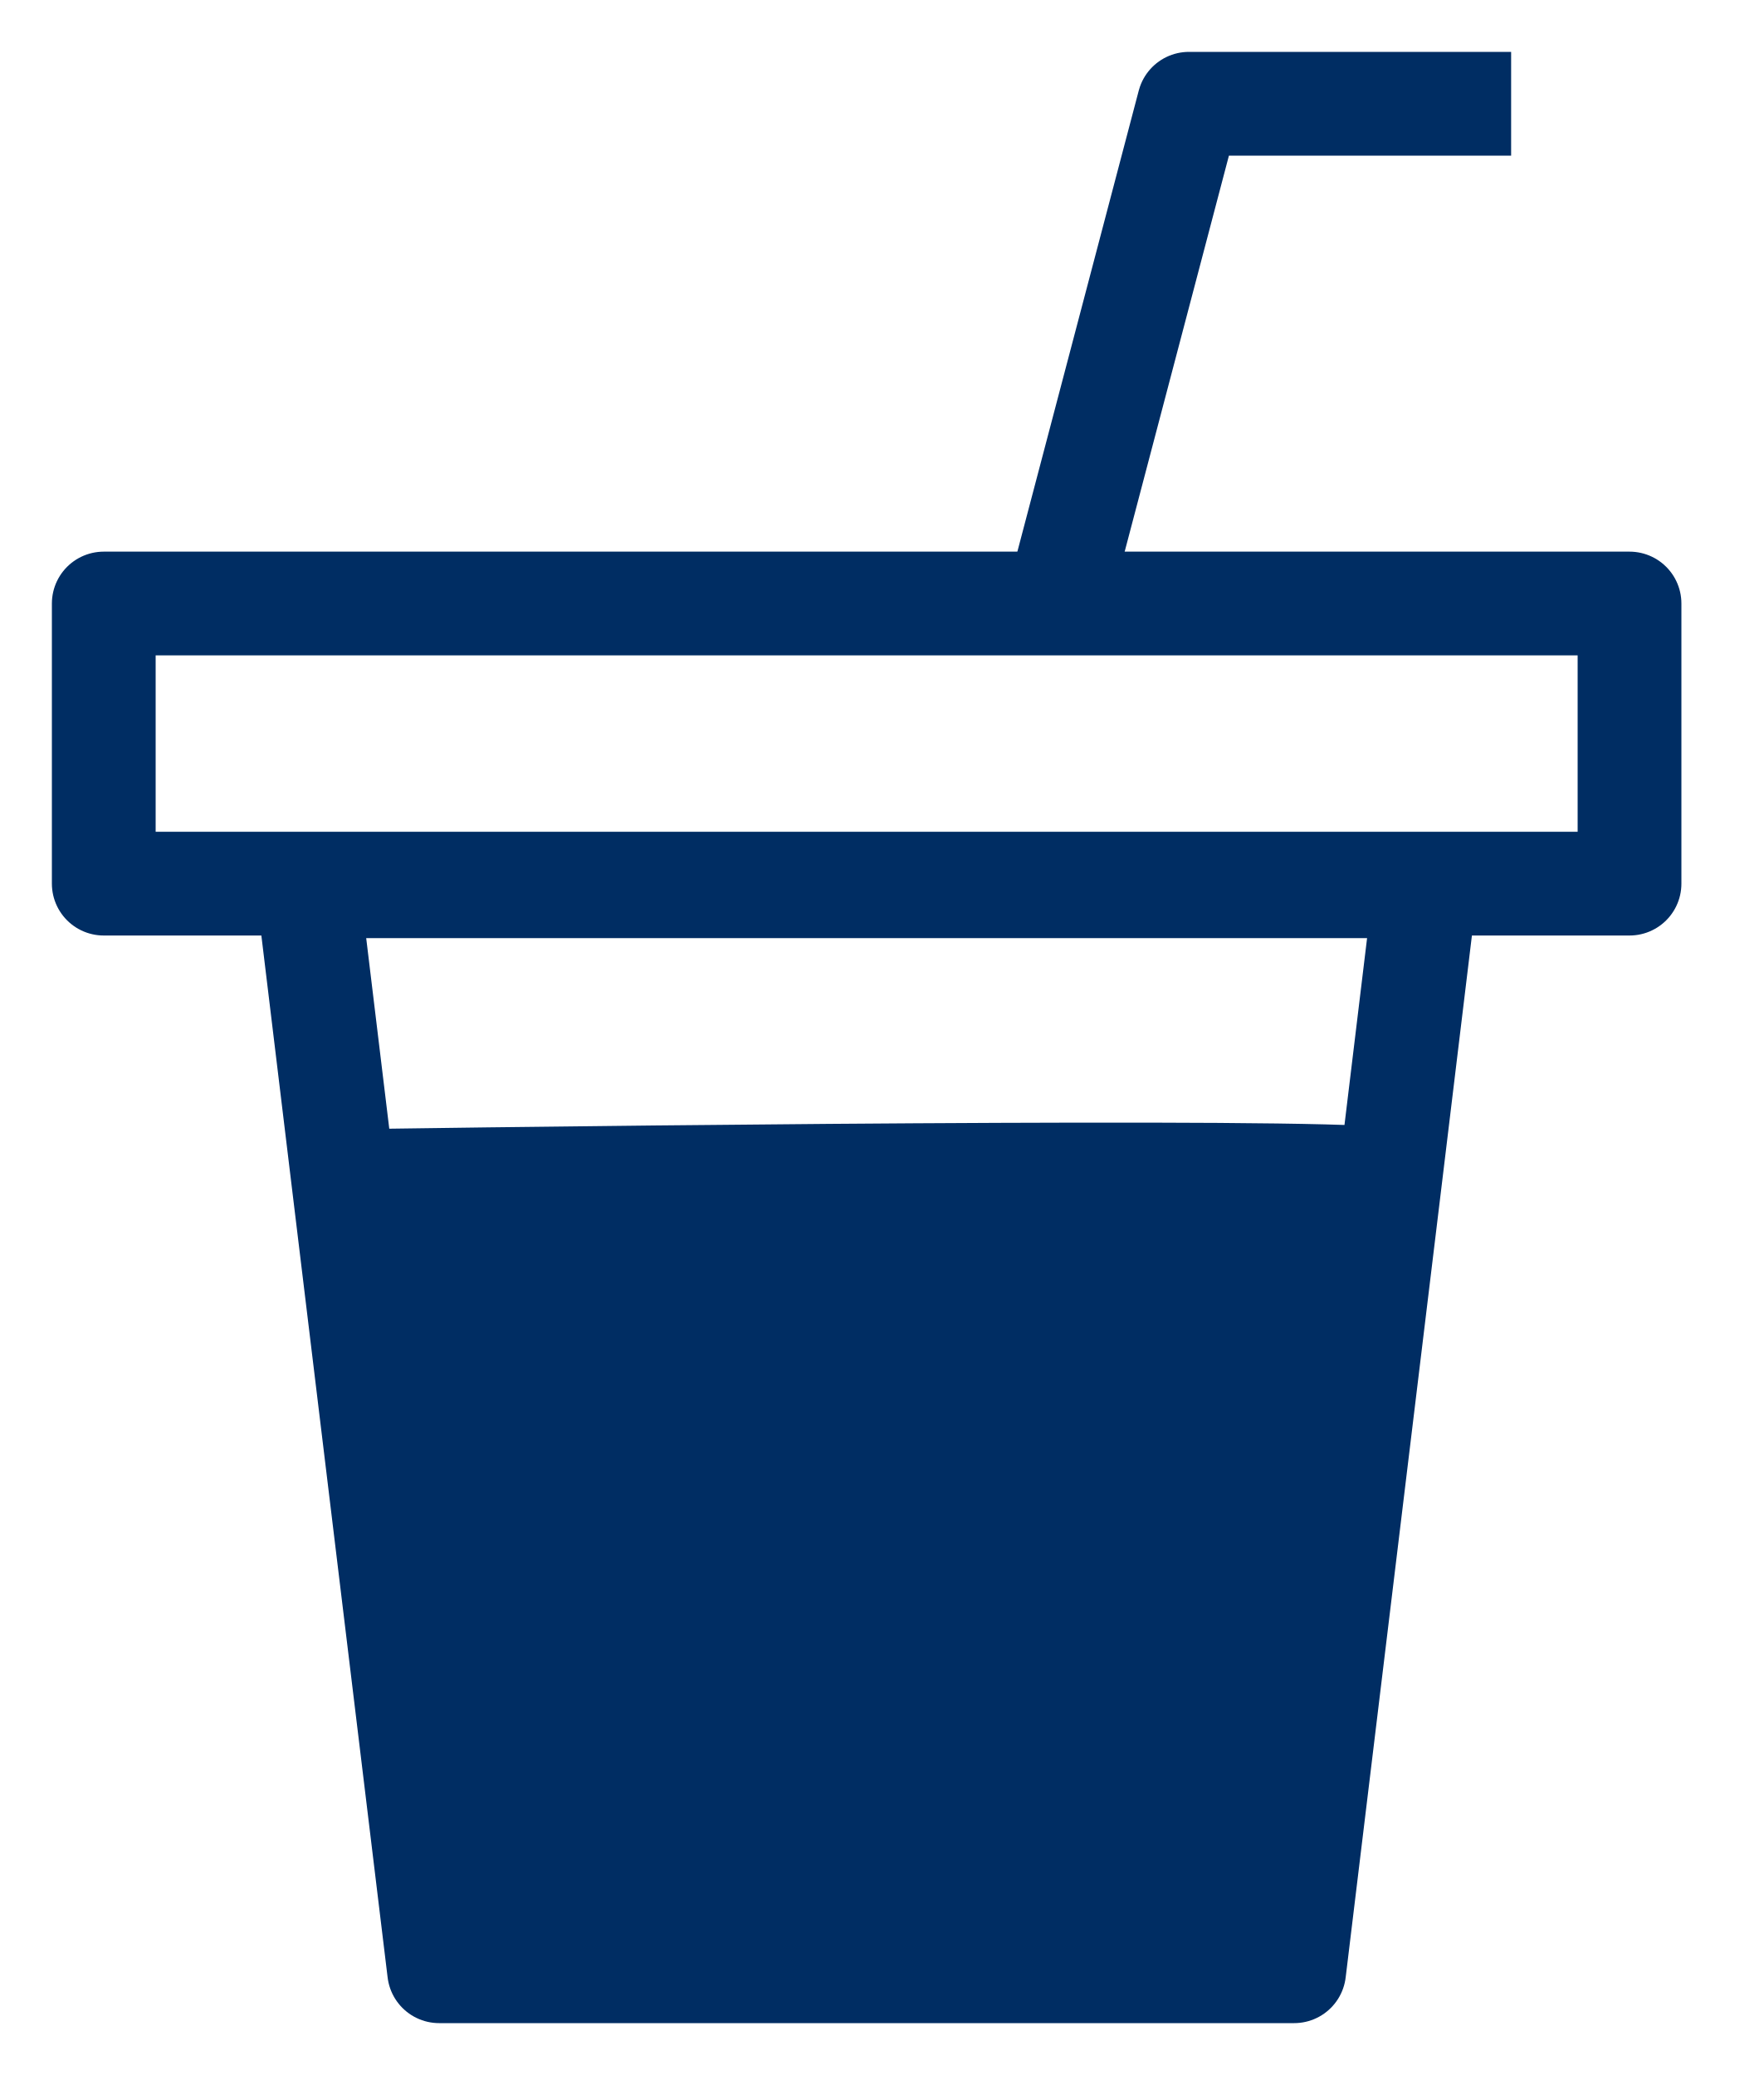
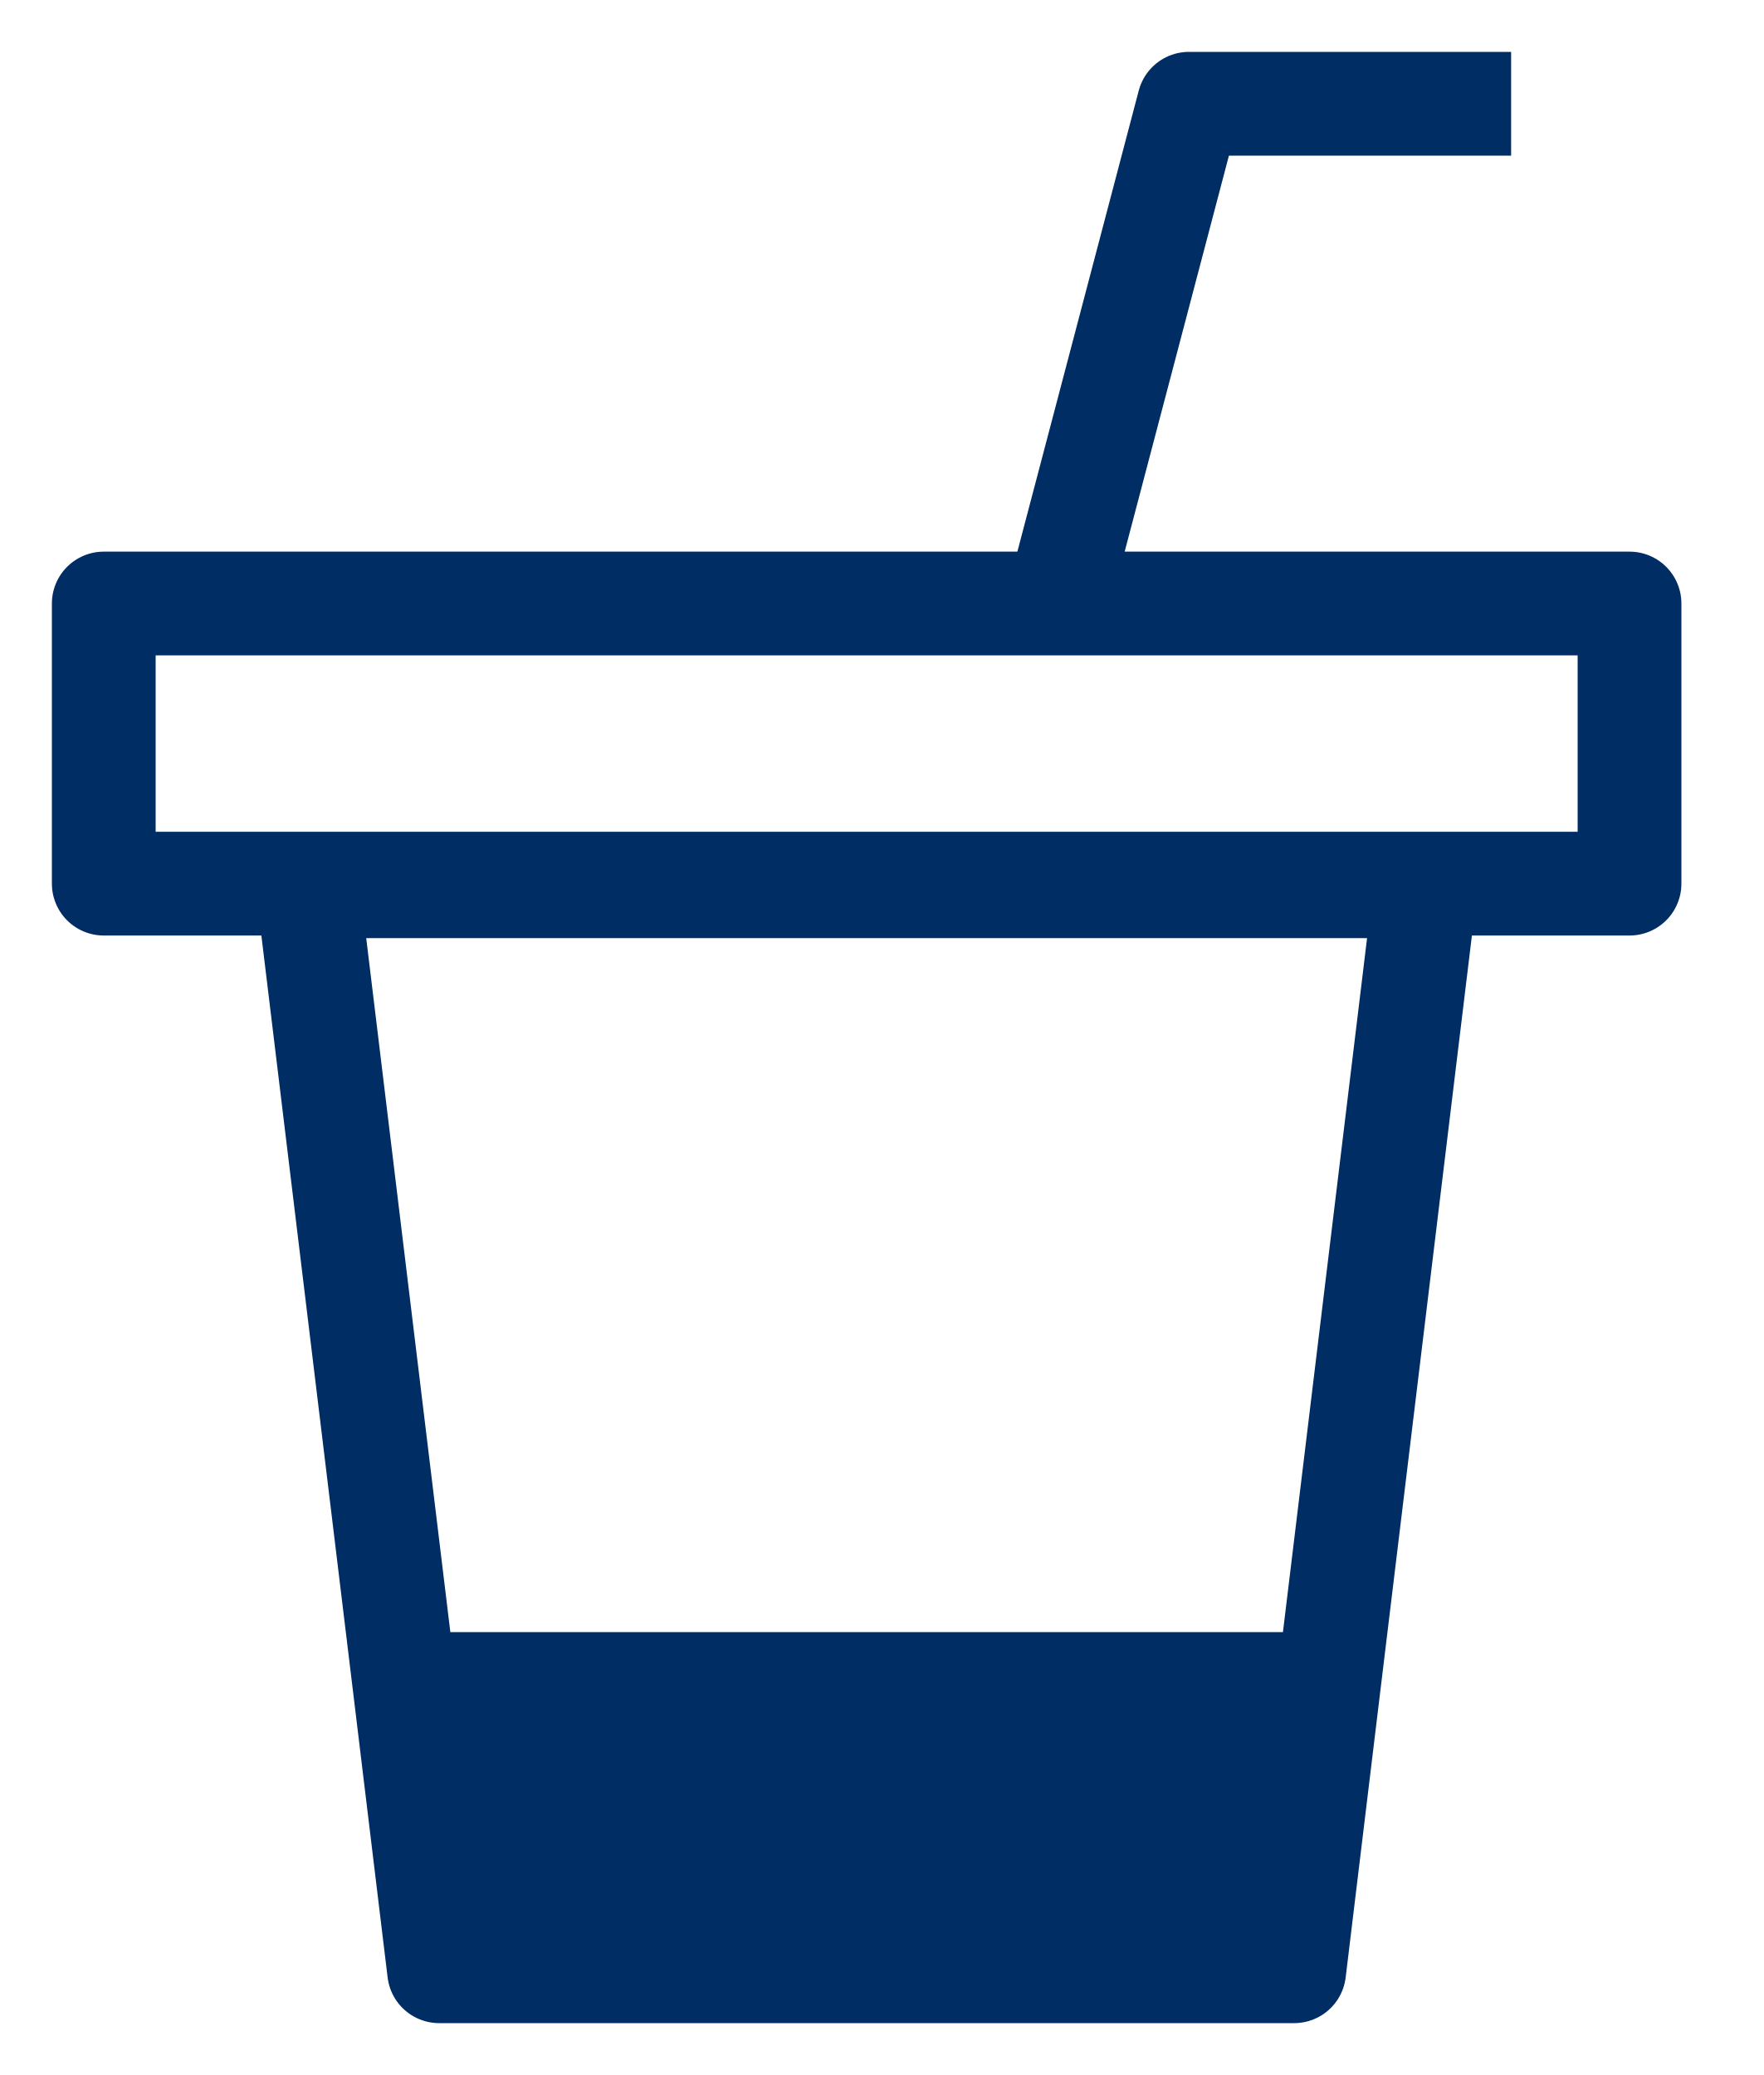
<svg xmlns="http://www.w3.org/2000/svg" width="17" height="20" viewBox="0 0 17 20" fill="none">
-   <path fill-rule="evenodd" clip-rule="evenodd" d="M4.232 19H12.472L13.395 11.385C13.409 11.268 6.677 11.336 3.309 11.385L4.232 19Z" fill="#002D63" />
-   <path d="M3.309 11.385L4.232 19H12.472L13.395 11.385M3.309 11.385L2.965 8.542H13.739L13.395 11.385M3.309 11.385C6.677 11.336 13.409 11.268 13.395 11.385" stroke="#002D63" stroke-linecap="round" stroke-linejoin="round" />
+   <path fill-rule="evenodd" clip-rule="evenodd" d="M4.232 19H12.472L12.807 16.231H3.897L4.232 19Z" fill="#002D63" />
+   <path d="M3.897 16.231L4.232 19H12.472L12.807 16.231M3.897 16.231L2.965 8.542H13.739L12.807 16.231M3.897 16.231H12.807" stroke="#002D63" stroke-linecap="round" stroke-linejoin="round" />
  <path d="M15.704 5.817H1V8.517H15.704V5.817Z" stroke="#002D63" stroke-linecap="round" stroke-linejoin="round" />
  <path d="M10.19 5.817L11.458 1H14.563" stroke="#002D63" stroke-linejoin="round" />
</svg>
